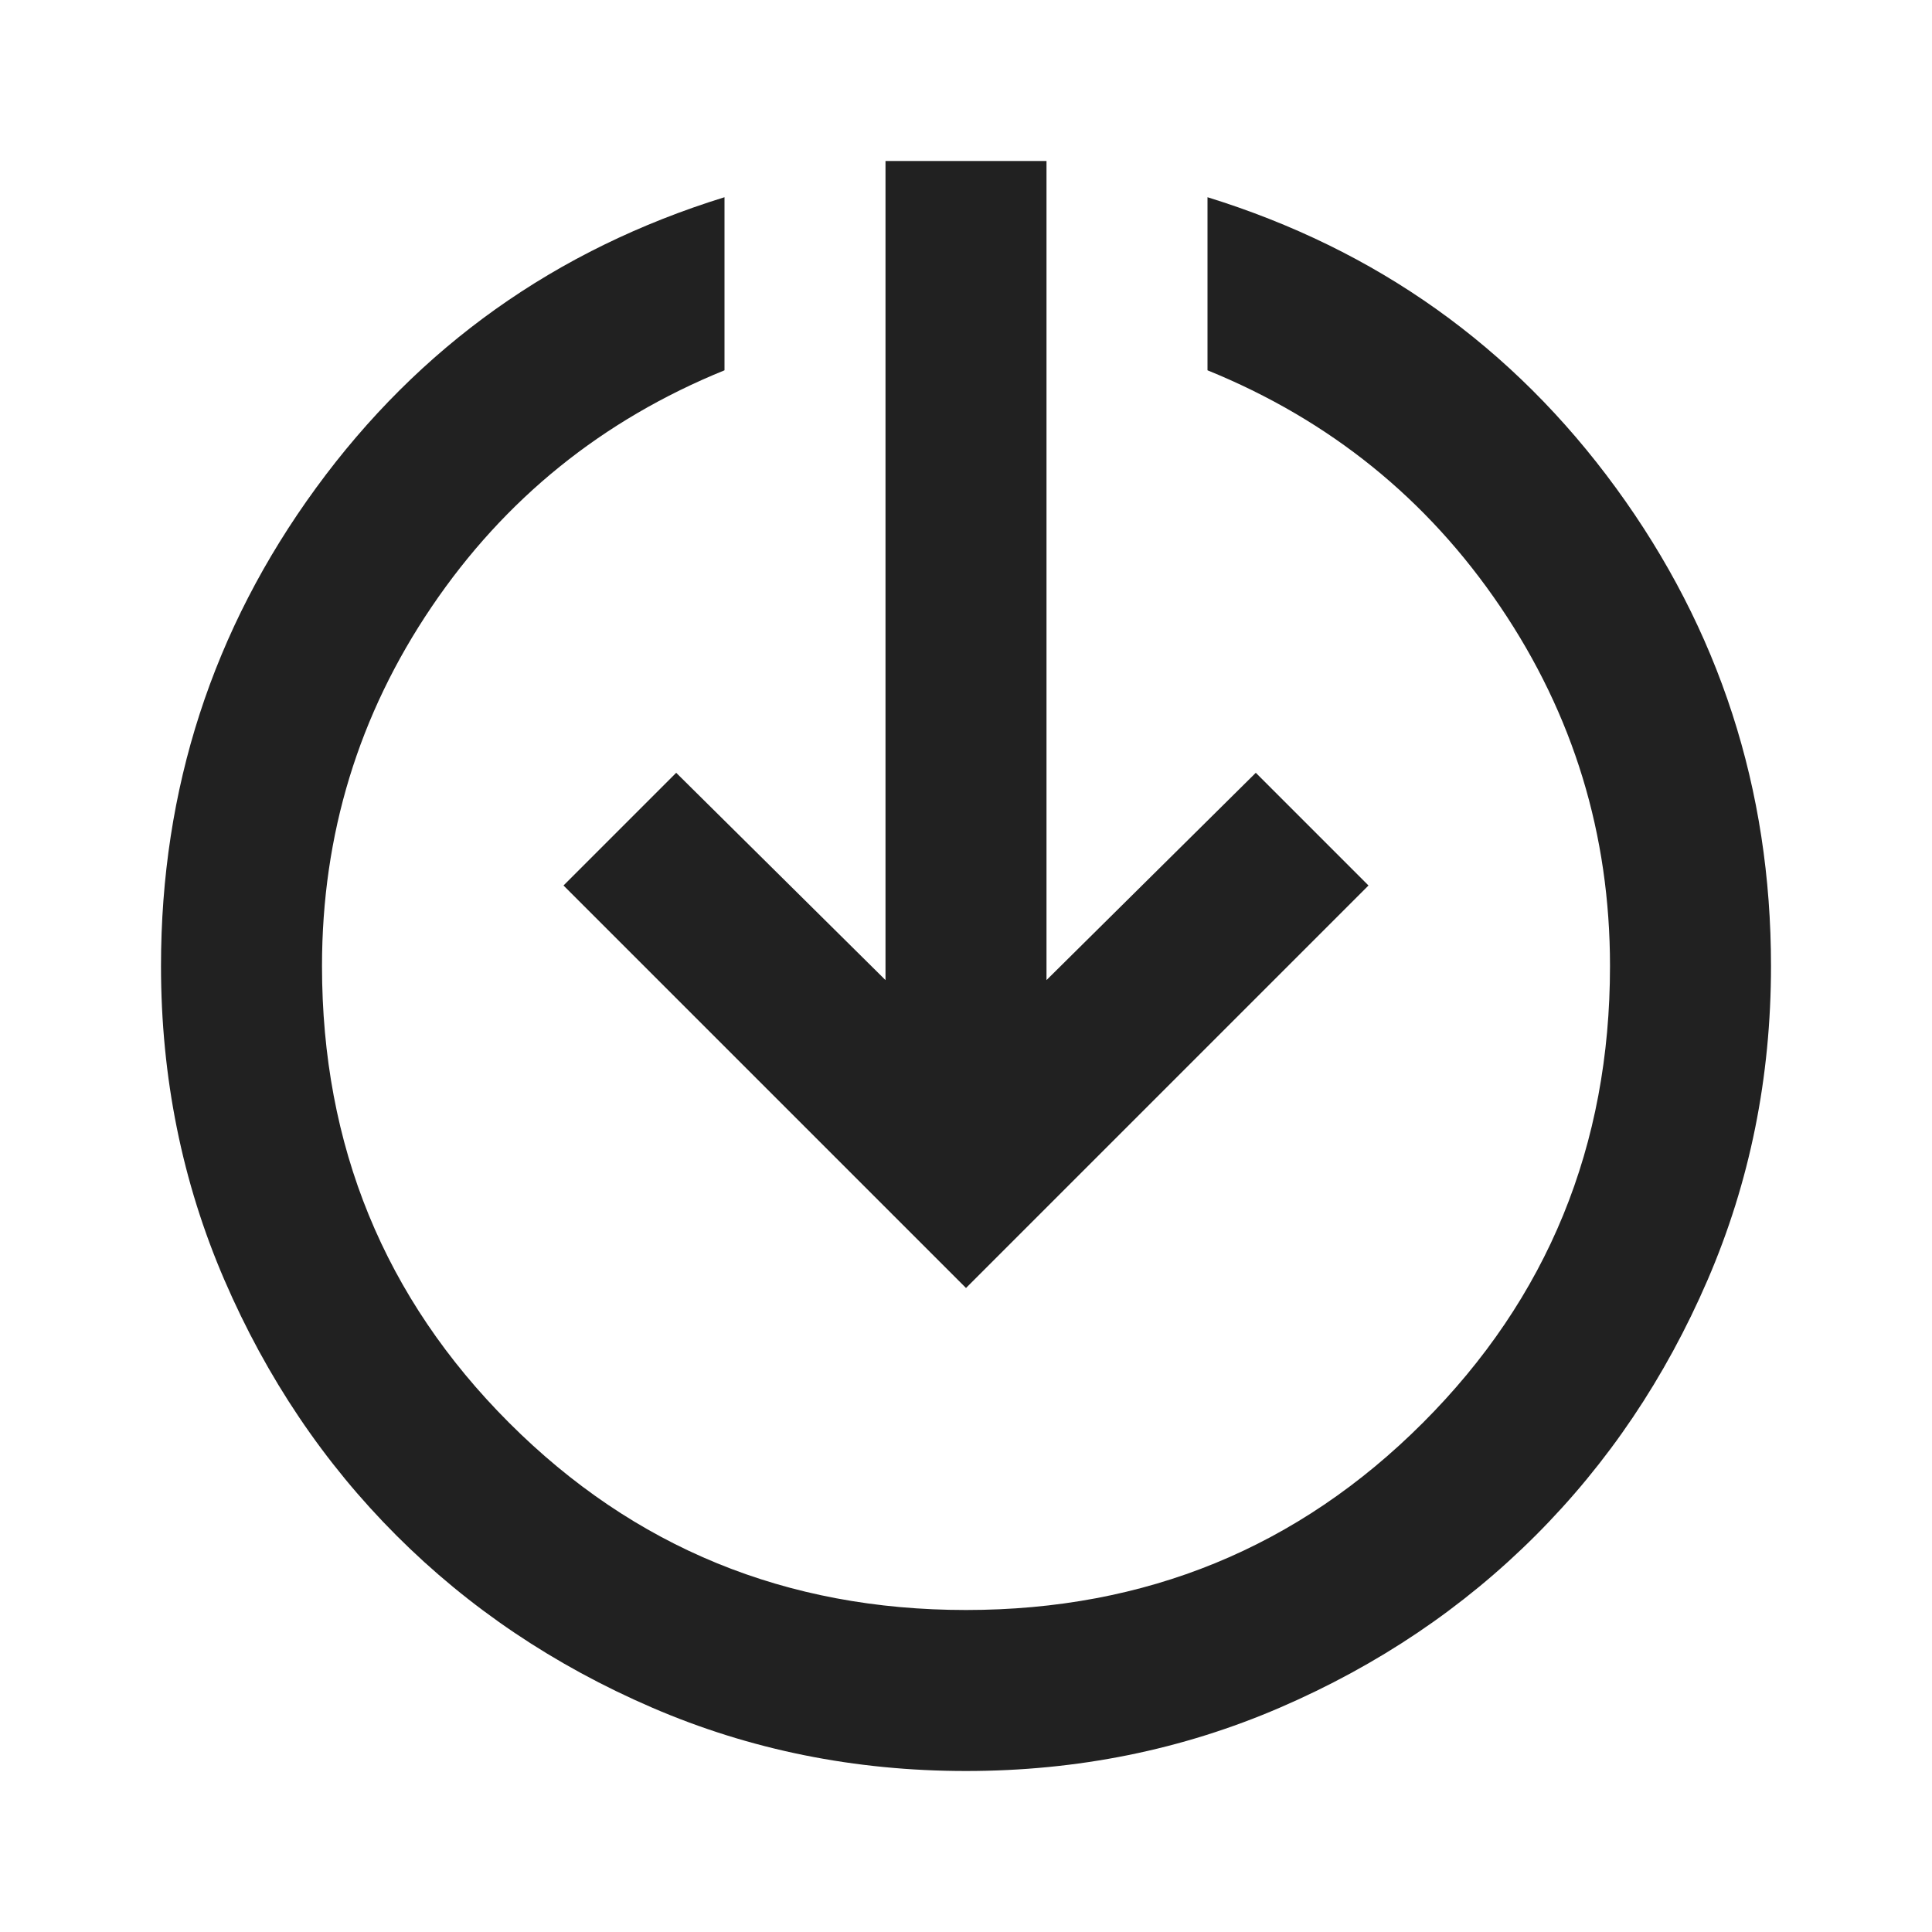
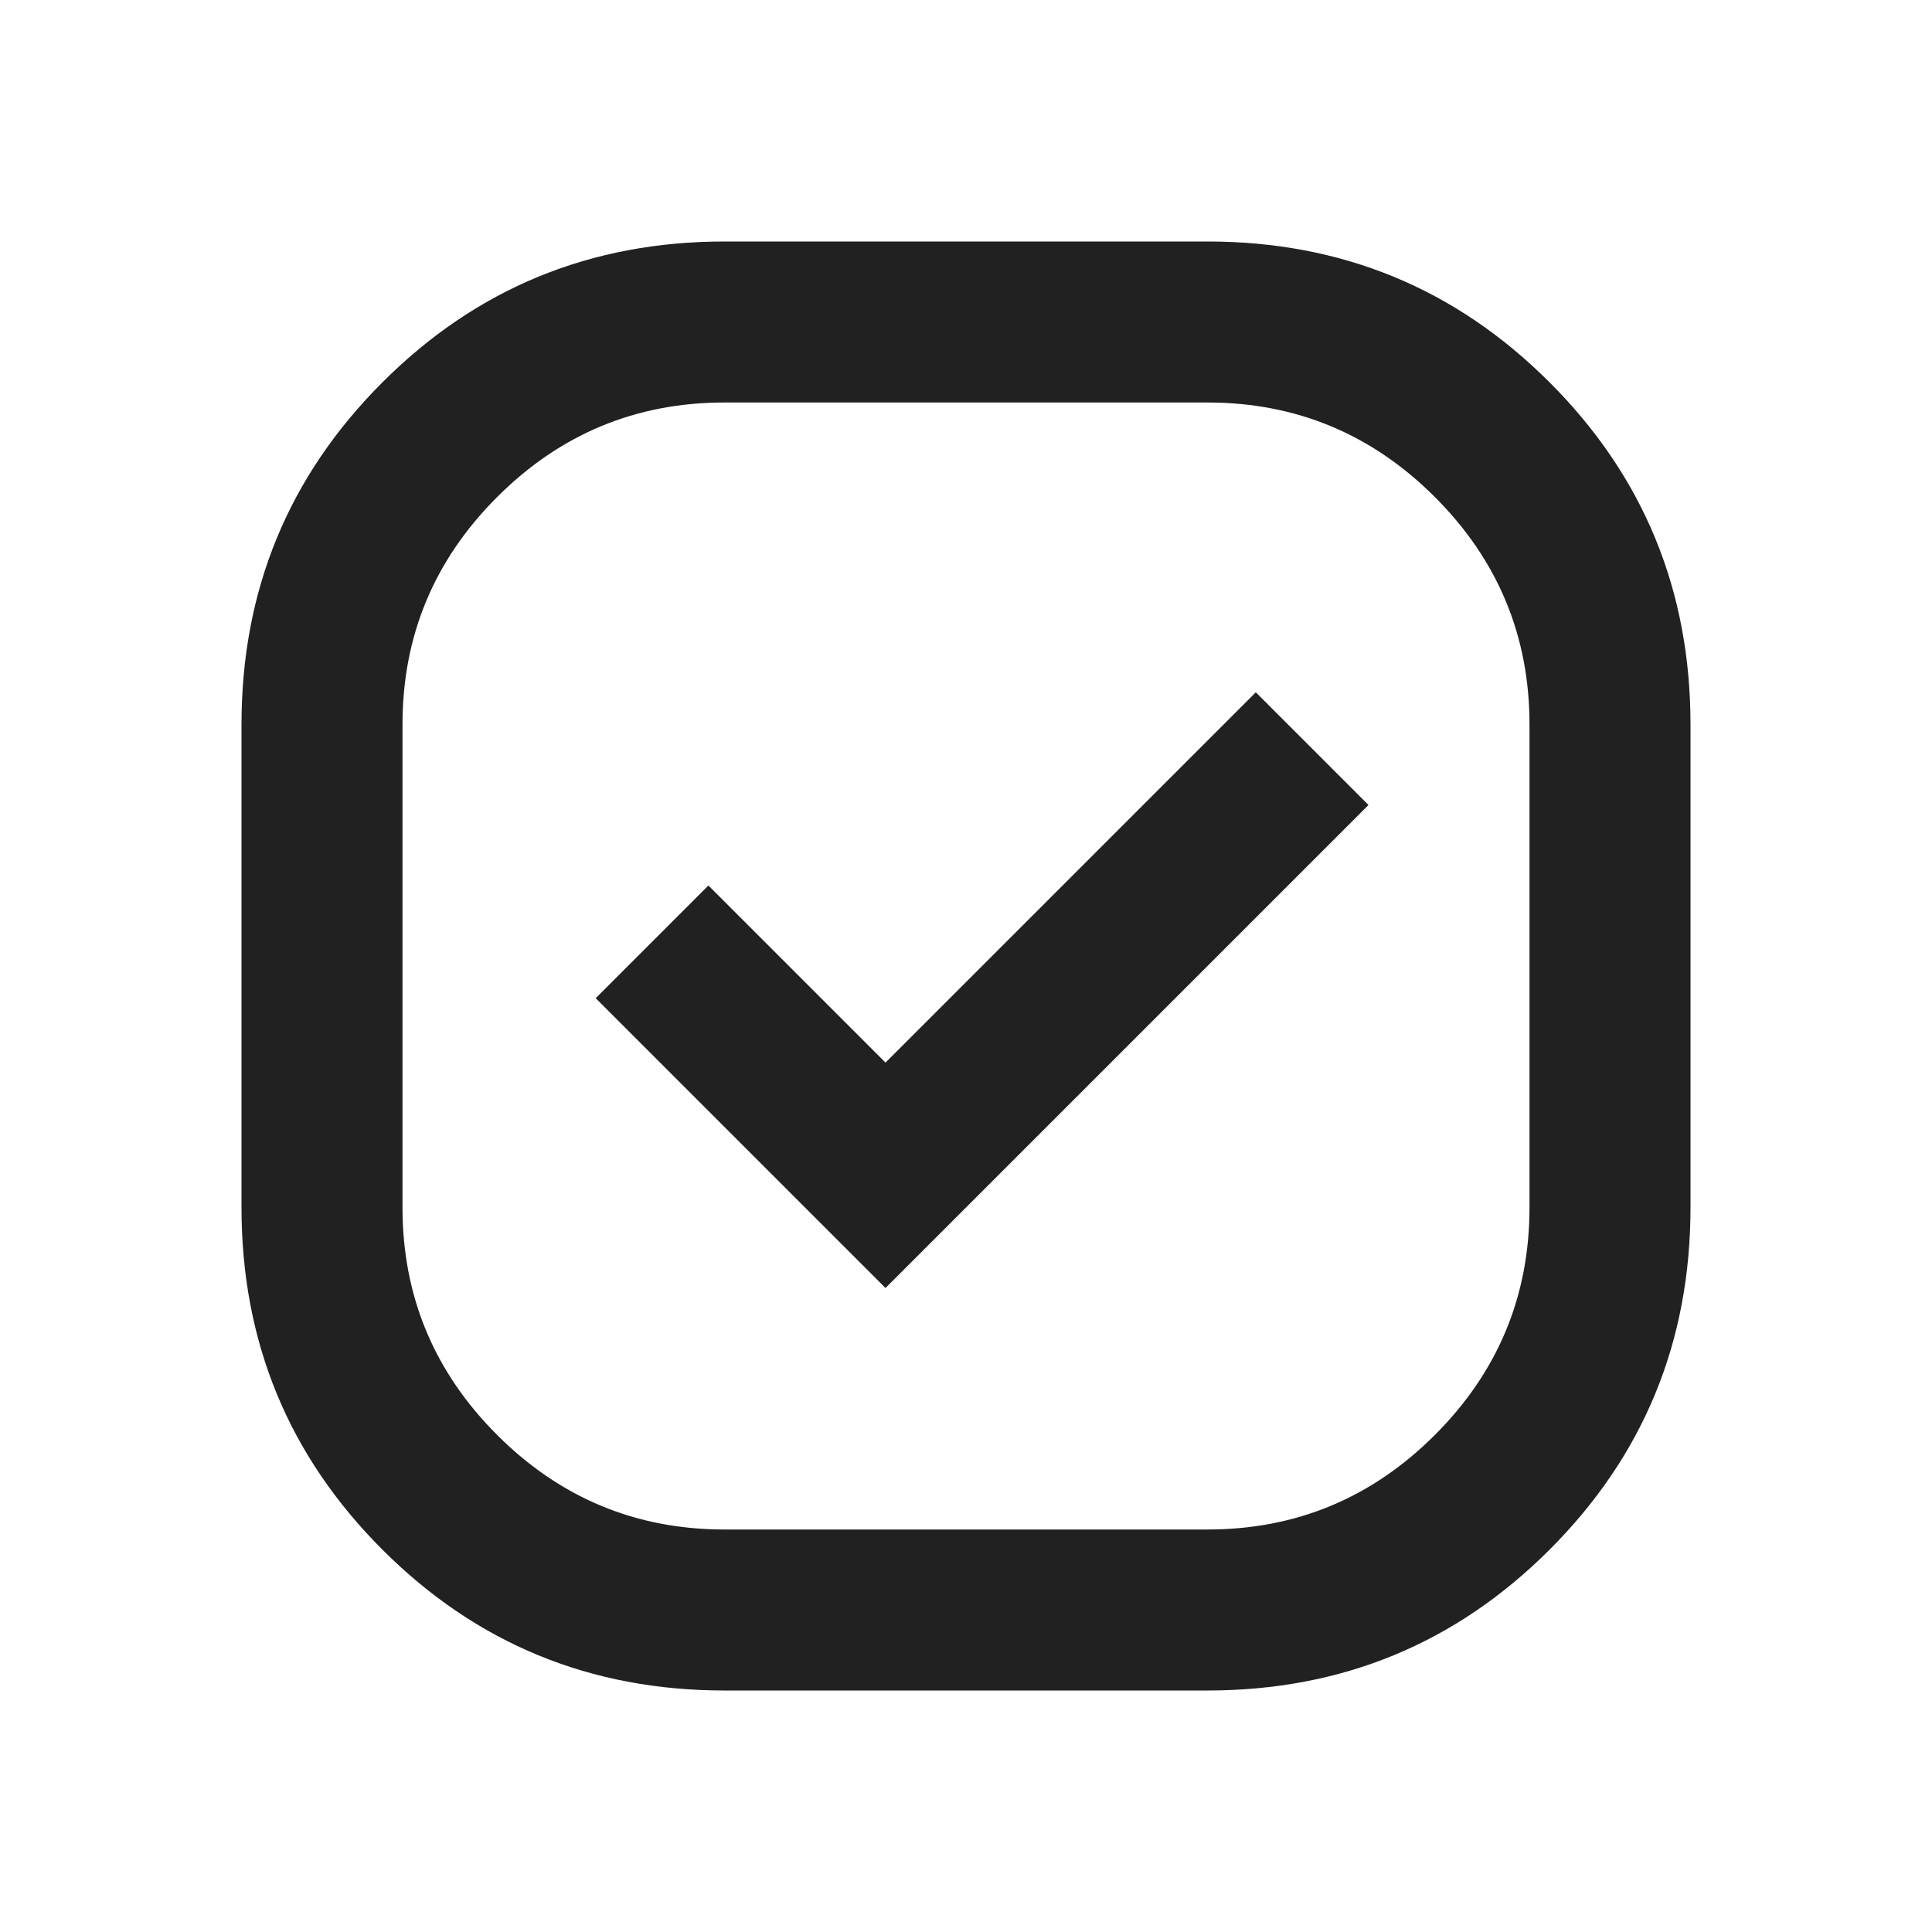
<svg xmlns="http://www.w3.org/2000/svg" height="24" viewBox="0 -960 960 960" width="24" fill="#e8eaed" version="1.1" id="svg1">
  <defs id="defs1" />
-   <path d="M 480,-80 Q 397,-80 324,-111.5 251,-143 197,-197 143,-251 111.5,-324 80,-397 80,-480 80,-612 157,-717.5 234,-823 360,-862 v 86 Q 269,-739 214.5,-658.5 160,-578 160,-480 q 0,134 93,227 93,93 227,93 134,0 227,-93 93,-93 93,-227 0,-98 -54.5,-178.5 Q 691,-739 600,-776 v -86 q 126,39 203,144.5 77,105.5 77,237.5 0,83 -31.5,156 -31.5,73 -85.5,127 -54,54 -127,85.5 Q 563,-80 480,-80 Z m 0,-240 -200,-200 56,-56 104,103 v -407 h 80 v 407 l 104,-103 56,56 z" id="path1" style="fill:#212121;fill-opacity:1" />
+   <path d="m 360,-120 q -100,0 -170,-70 -70,-70 -70,-170 v -240 q 0,-100 70,-170 70,-70 170,-70 h 240 q 100,0 170,70 70,70 70,170 v 240 q 0,100 -70,170 -70,70 -170,70 z m 80,-200 240,-240 -56,-56 -184,184 -88,-88 -56,56 z m -80,120 h 240 q 66,0 113,-47 47,-47 47,-113 v -240 q 0,-66 -47,-113 -47,-47 -113,-47 H 360 q -66,0 -113,47 -47,47 -47,113 v 240 q 0,66 47,113 47,47 113,47 z m 120,-280 z" id="path1" style="fill:#212121;fill-opacity:1" />
</svg>
